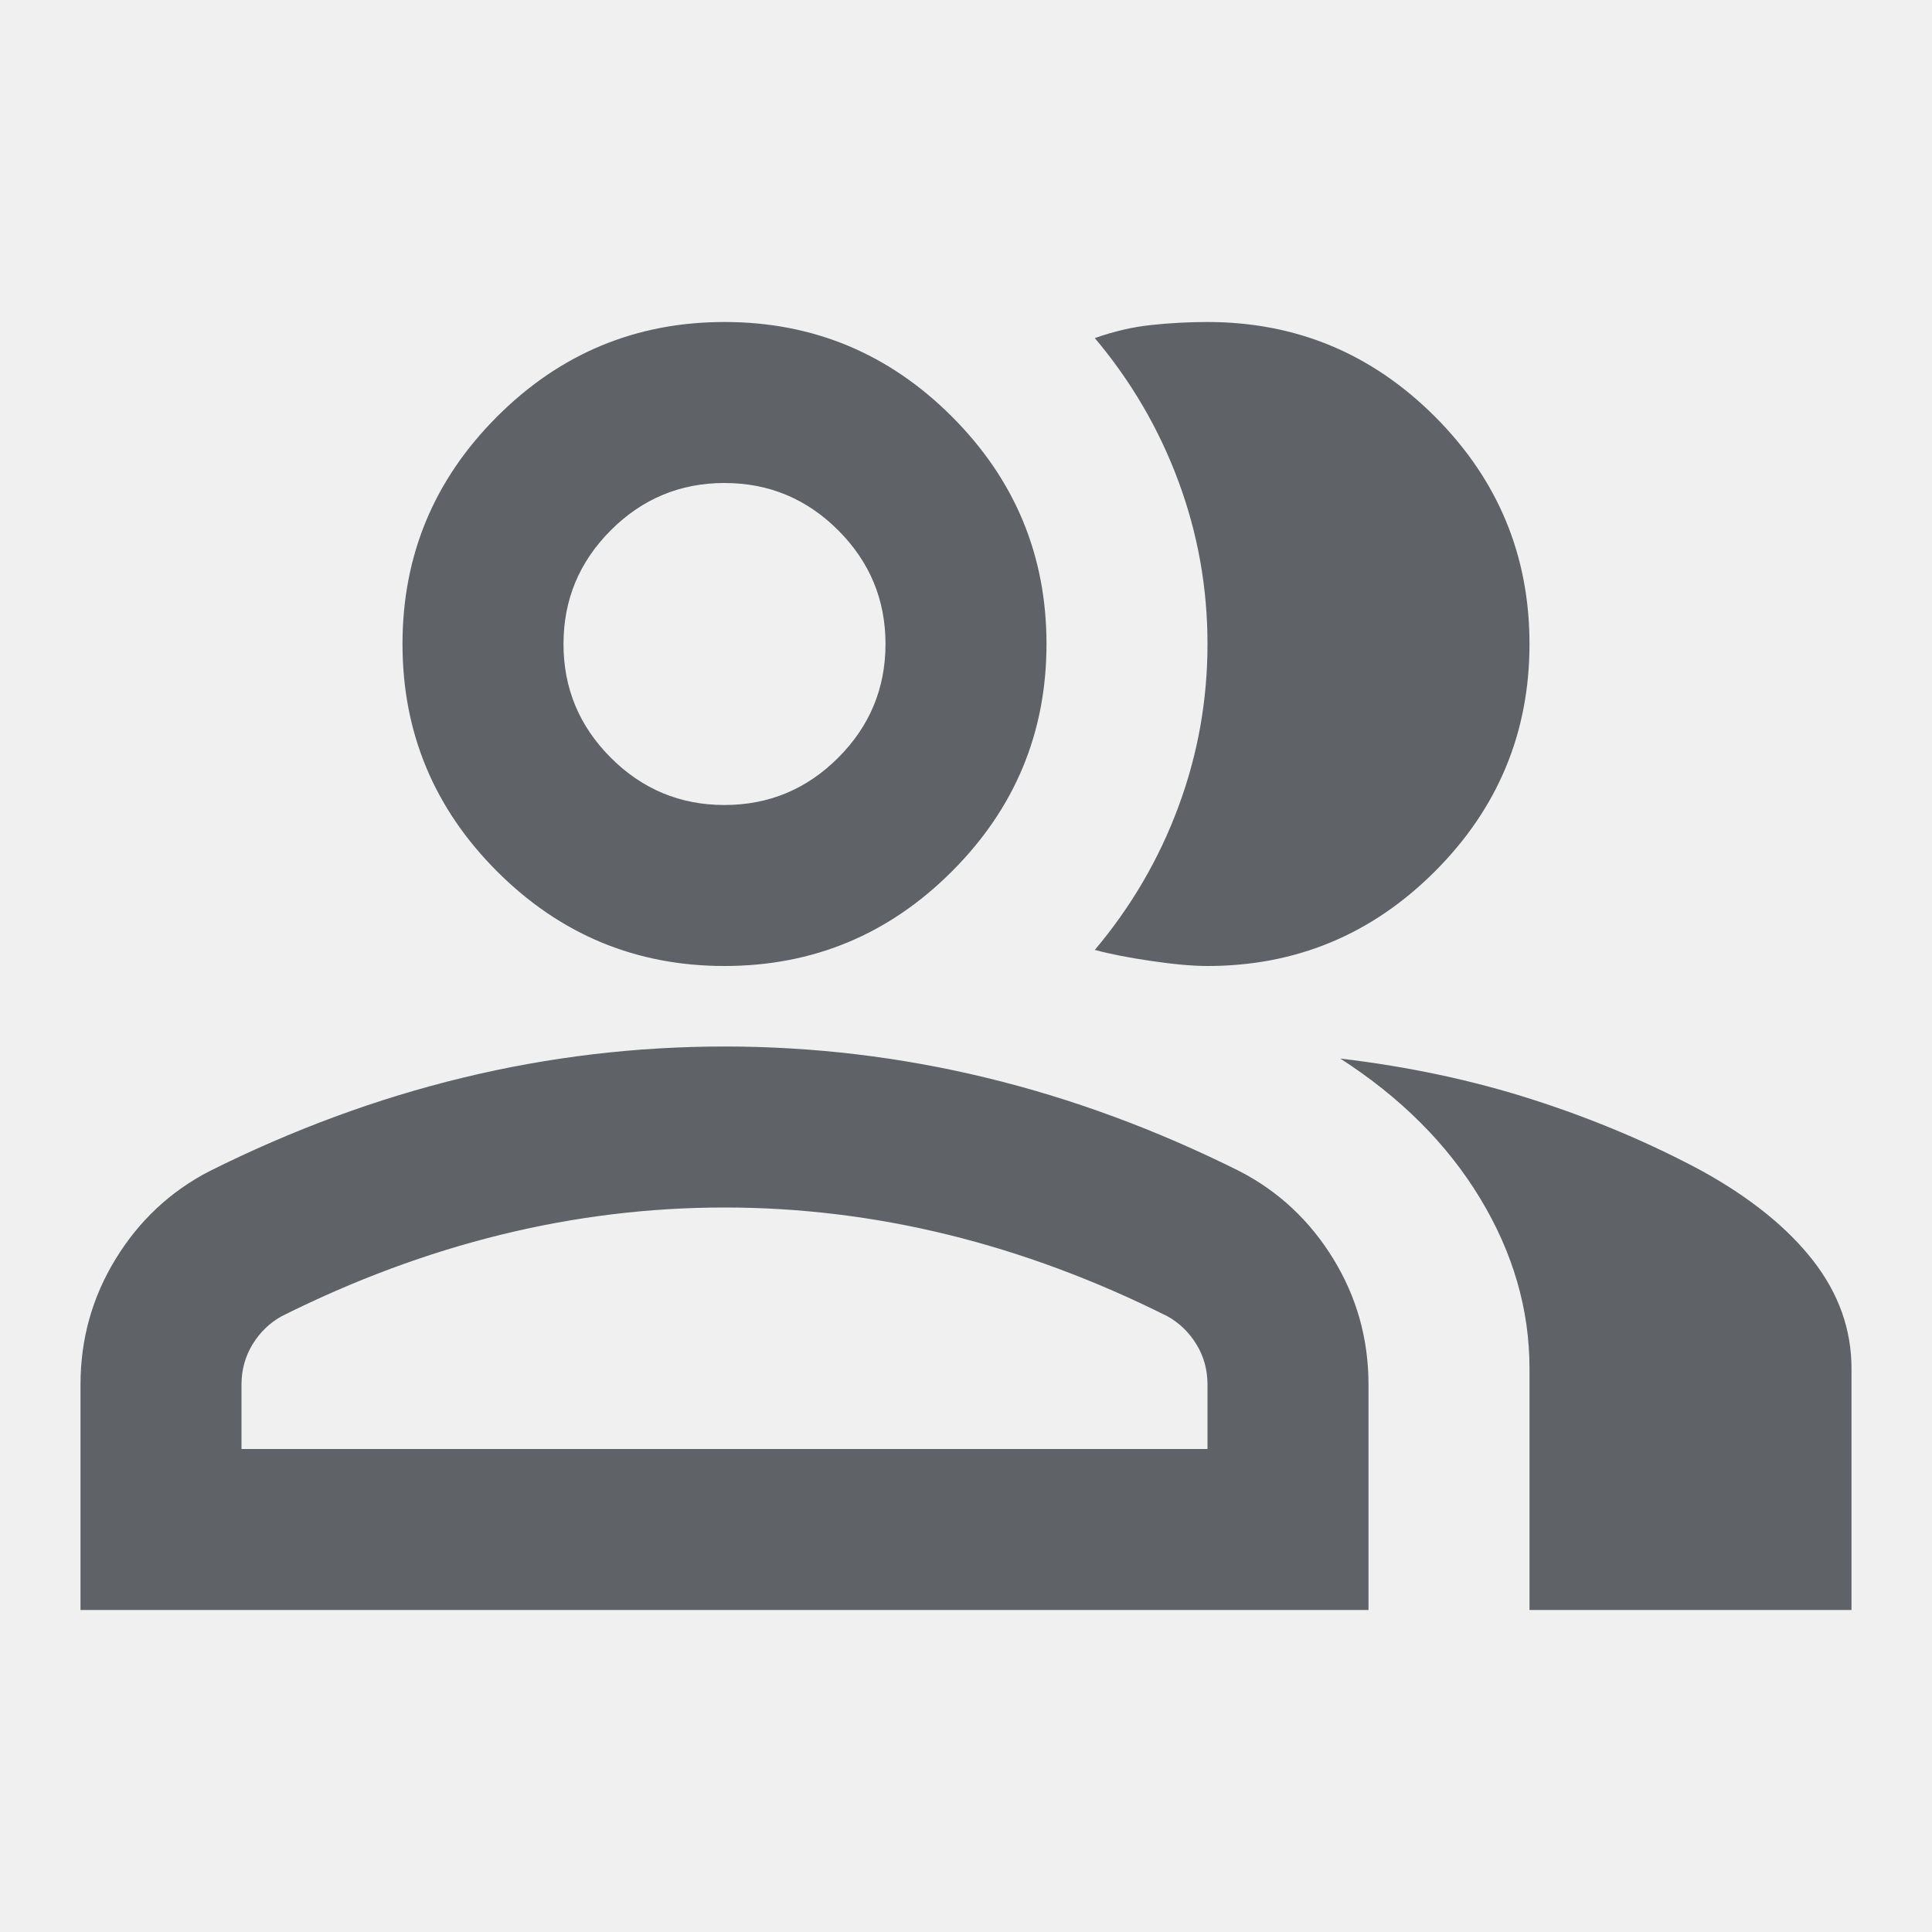
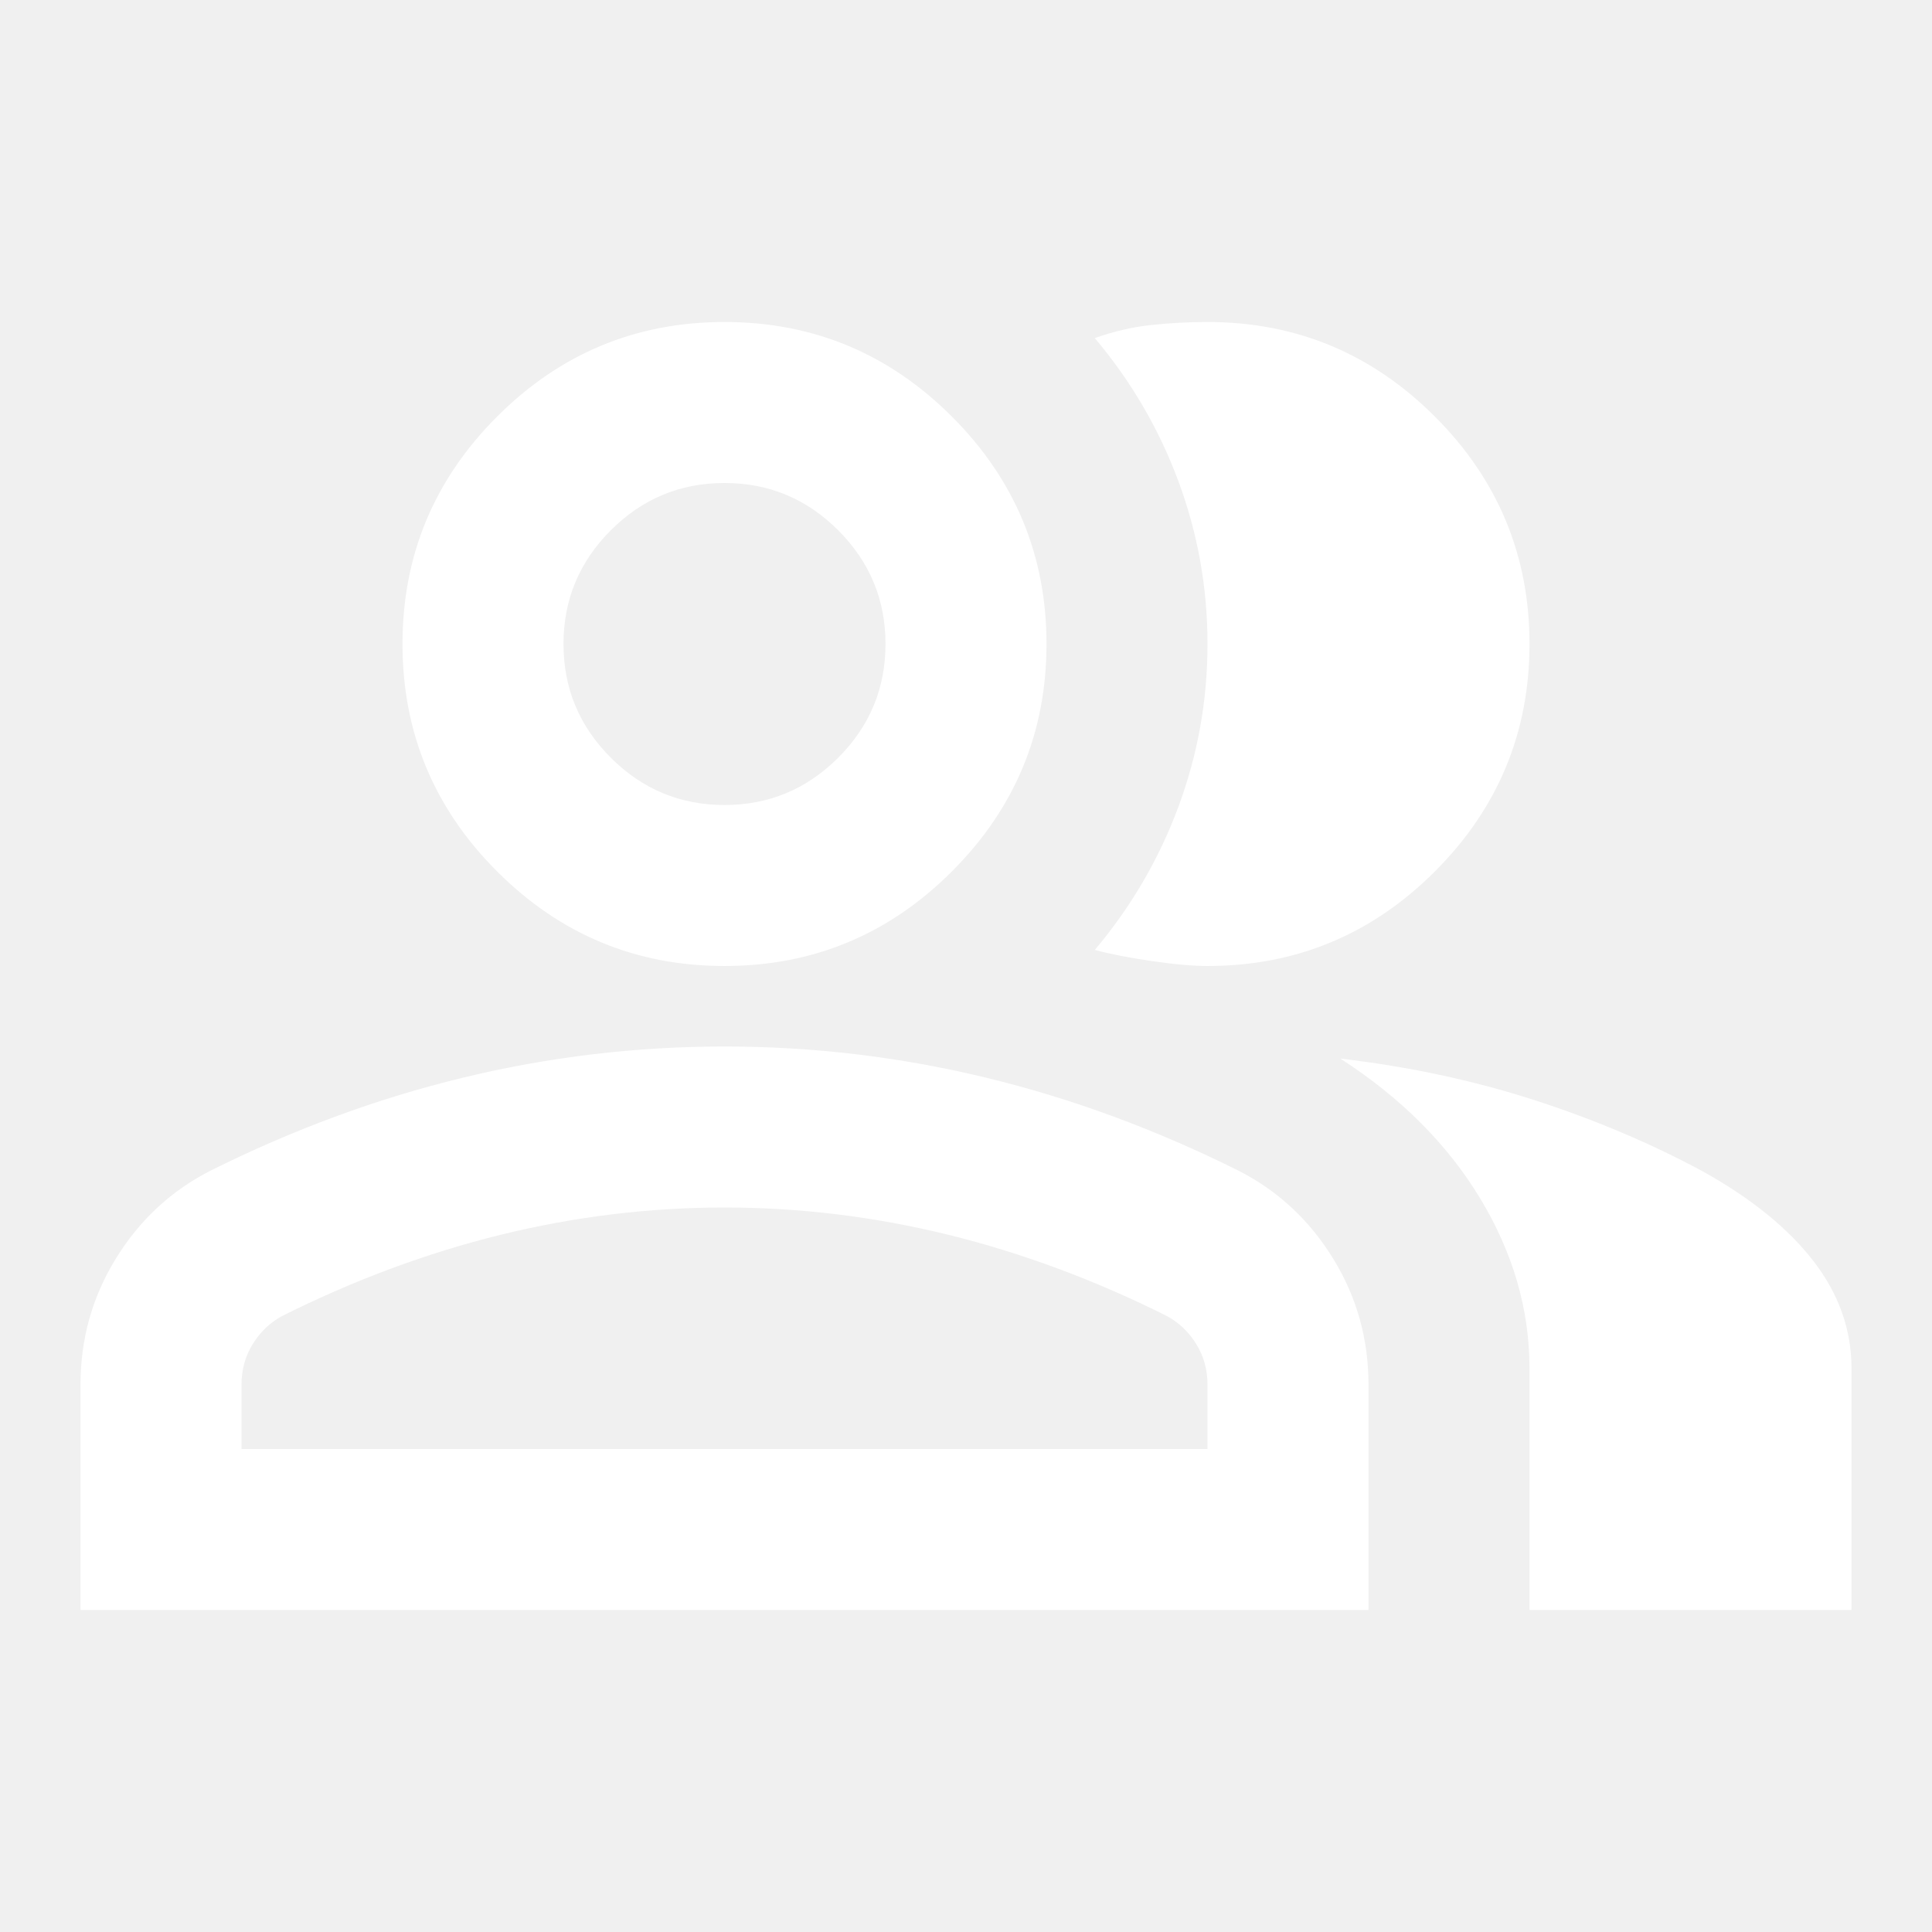
- <svg xmlns="http://www.w3.org/2000/svg" height="24px" viewBox="0 -960 960 960" width="24px" fill="#5f6368">
+ <svg xmlns="http://www.w3.org/2000/svg" height="20px" viewBox="0 -960 960 960" width="20px" fill="#FFFFFF">
  <path d="M40-160v-112q0-34 17.5-62.5T104-378q62-31 126-46.5T360-440q66 0 130 15.5T616-378q29 15 46.5 43.5T680-272v112H40Zm720 0v-120q0-44-24.5-84.5T666-434q51 6 96 20.5t84 35.5q36 20 55 44.5t19 53.5v120H760ZM360-480q-66 0-113-47t-47-113q0-66 47-113t113-47q66 0 113 47t47 113q0 66-47 113t-113 47Zm400-160q0 66-47 113t-113 47q-11 0-28-2.5t-28-5.5q27-32 41.5-71t14.5-81q0-42-14.5-81T544-792q14-5 28-6.5t28-1.5q66 0 113 47t47 113ZM120-240h480v-32q0-11-5.5-20T580-306q-54-27-109-40.5T360-360q-56 0-111 13.5T140-306q-9 5-14.5 14t-5.5 20v32Zm240-320q33 0 56.5-23.5T440-640q0-33-23.5-56.5T360-720q-33 0-56.5 23.5T280-640q0 33 23.5 56.5T360-560Zm0 320Zm0-400Z" />
</svg>
